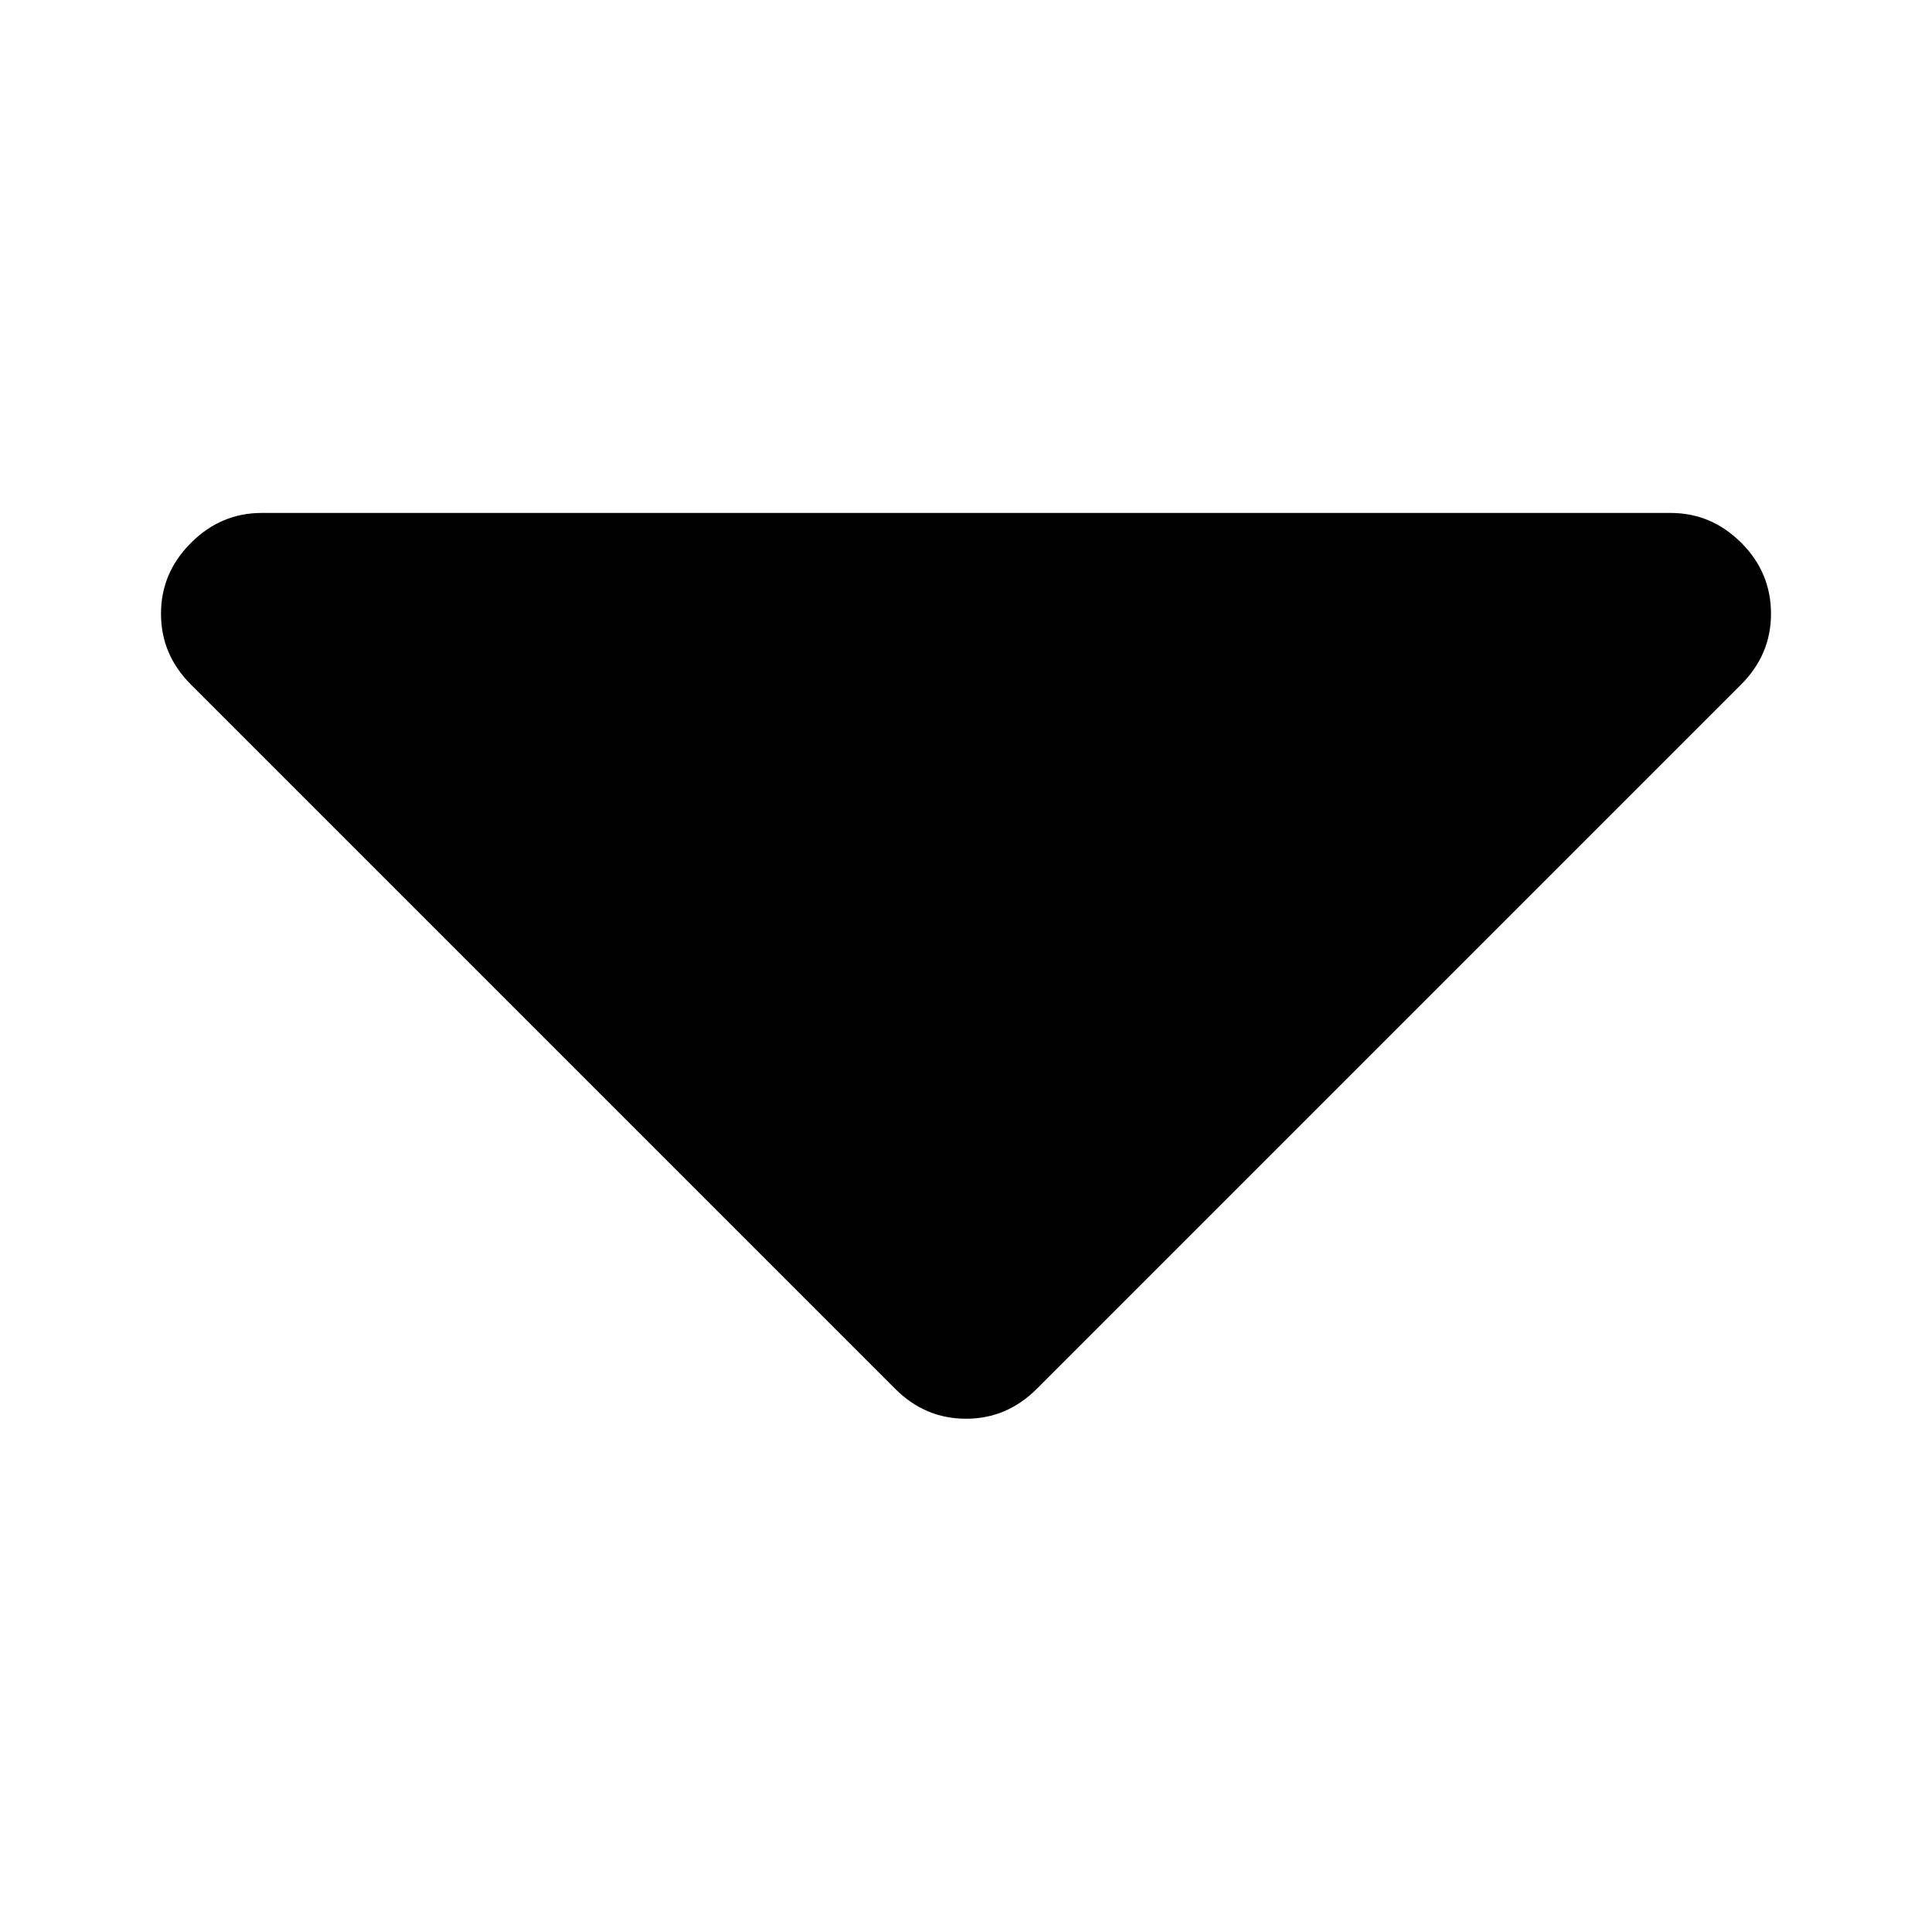
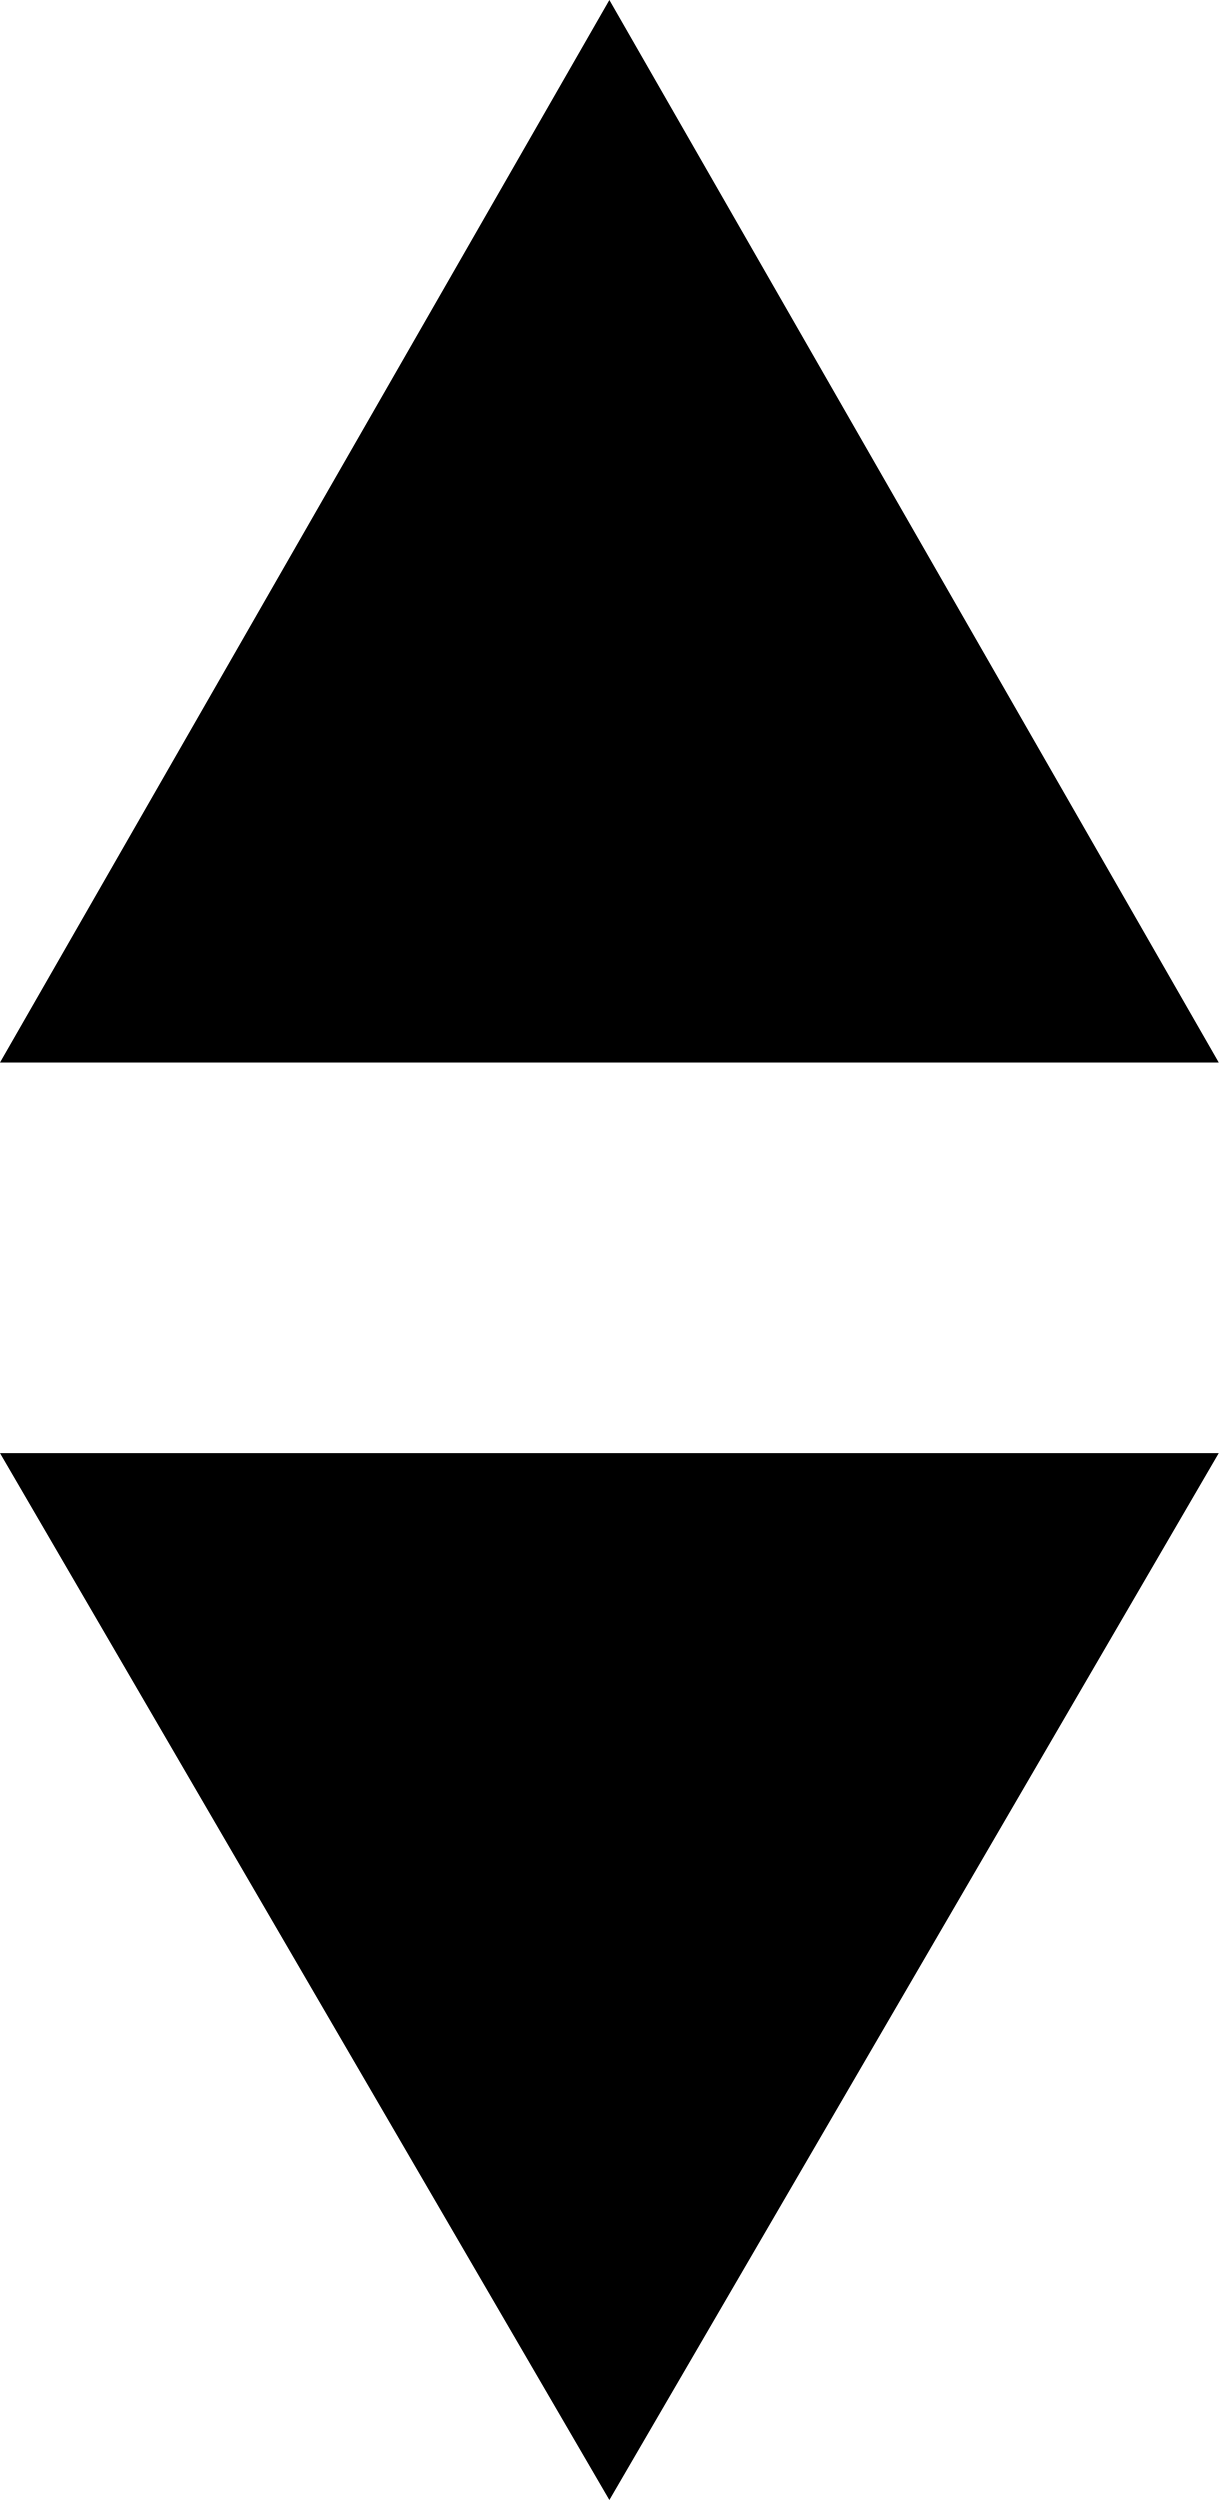
- <svg xmlns="http://www.w3.org/2000/svg" width="600" height="600" viewBox="0 0 600 600">
-   <path d="M550 190.6c0 8.5-3.1 15.8-9.3 22L322 431.3c-6.2 6.2-13.5 9.3-22 9.3s-15.8-3.1-22-9.3L59.3 212.6c-6.2-6.2-9.3-13.5-9.3-22s3.1-15.8 9.3-22 13.5-9.3 22-9.3h437.5c8.5 0 15.8 3.1 22 9.3s9.2 13.6 9.2 22z" />
+ <svg xmlns="http://www.w3.org/2000/svg" width="7.8" height="16" viewBox="0 0 7.8 16">
+   <g id="レイヤー_2" data-name="レイヤー 2">
+     <g id="レイヤー_1-2" data-name="レイヤー 1">
+       <polygon points="3.9 0 7.8 6.8 0 6.8 3.9 0" />
+       <polygon points="3.9 16 0 9.3 7.8 9.3 3.9 16" />
+     </g>
+   </g>
</svg>
